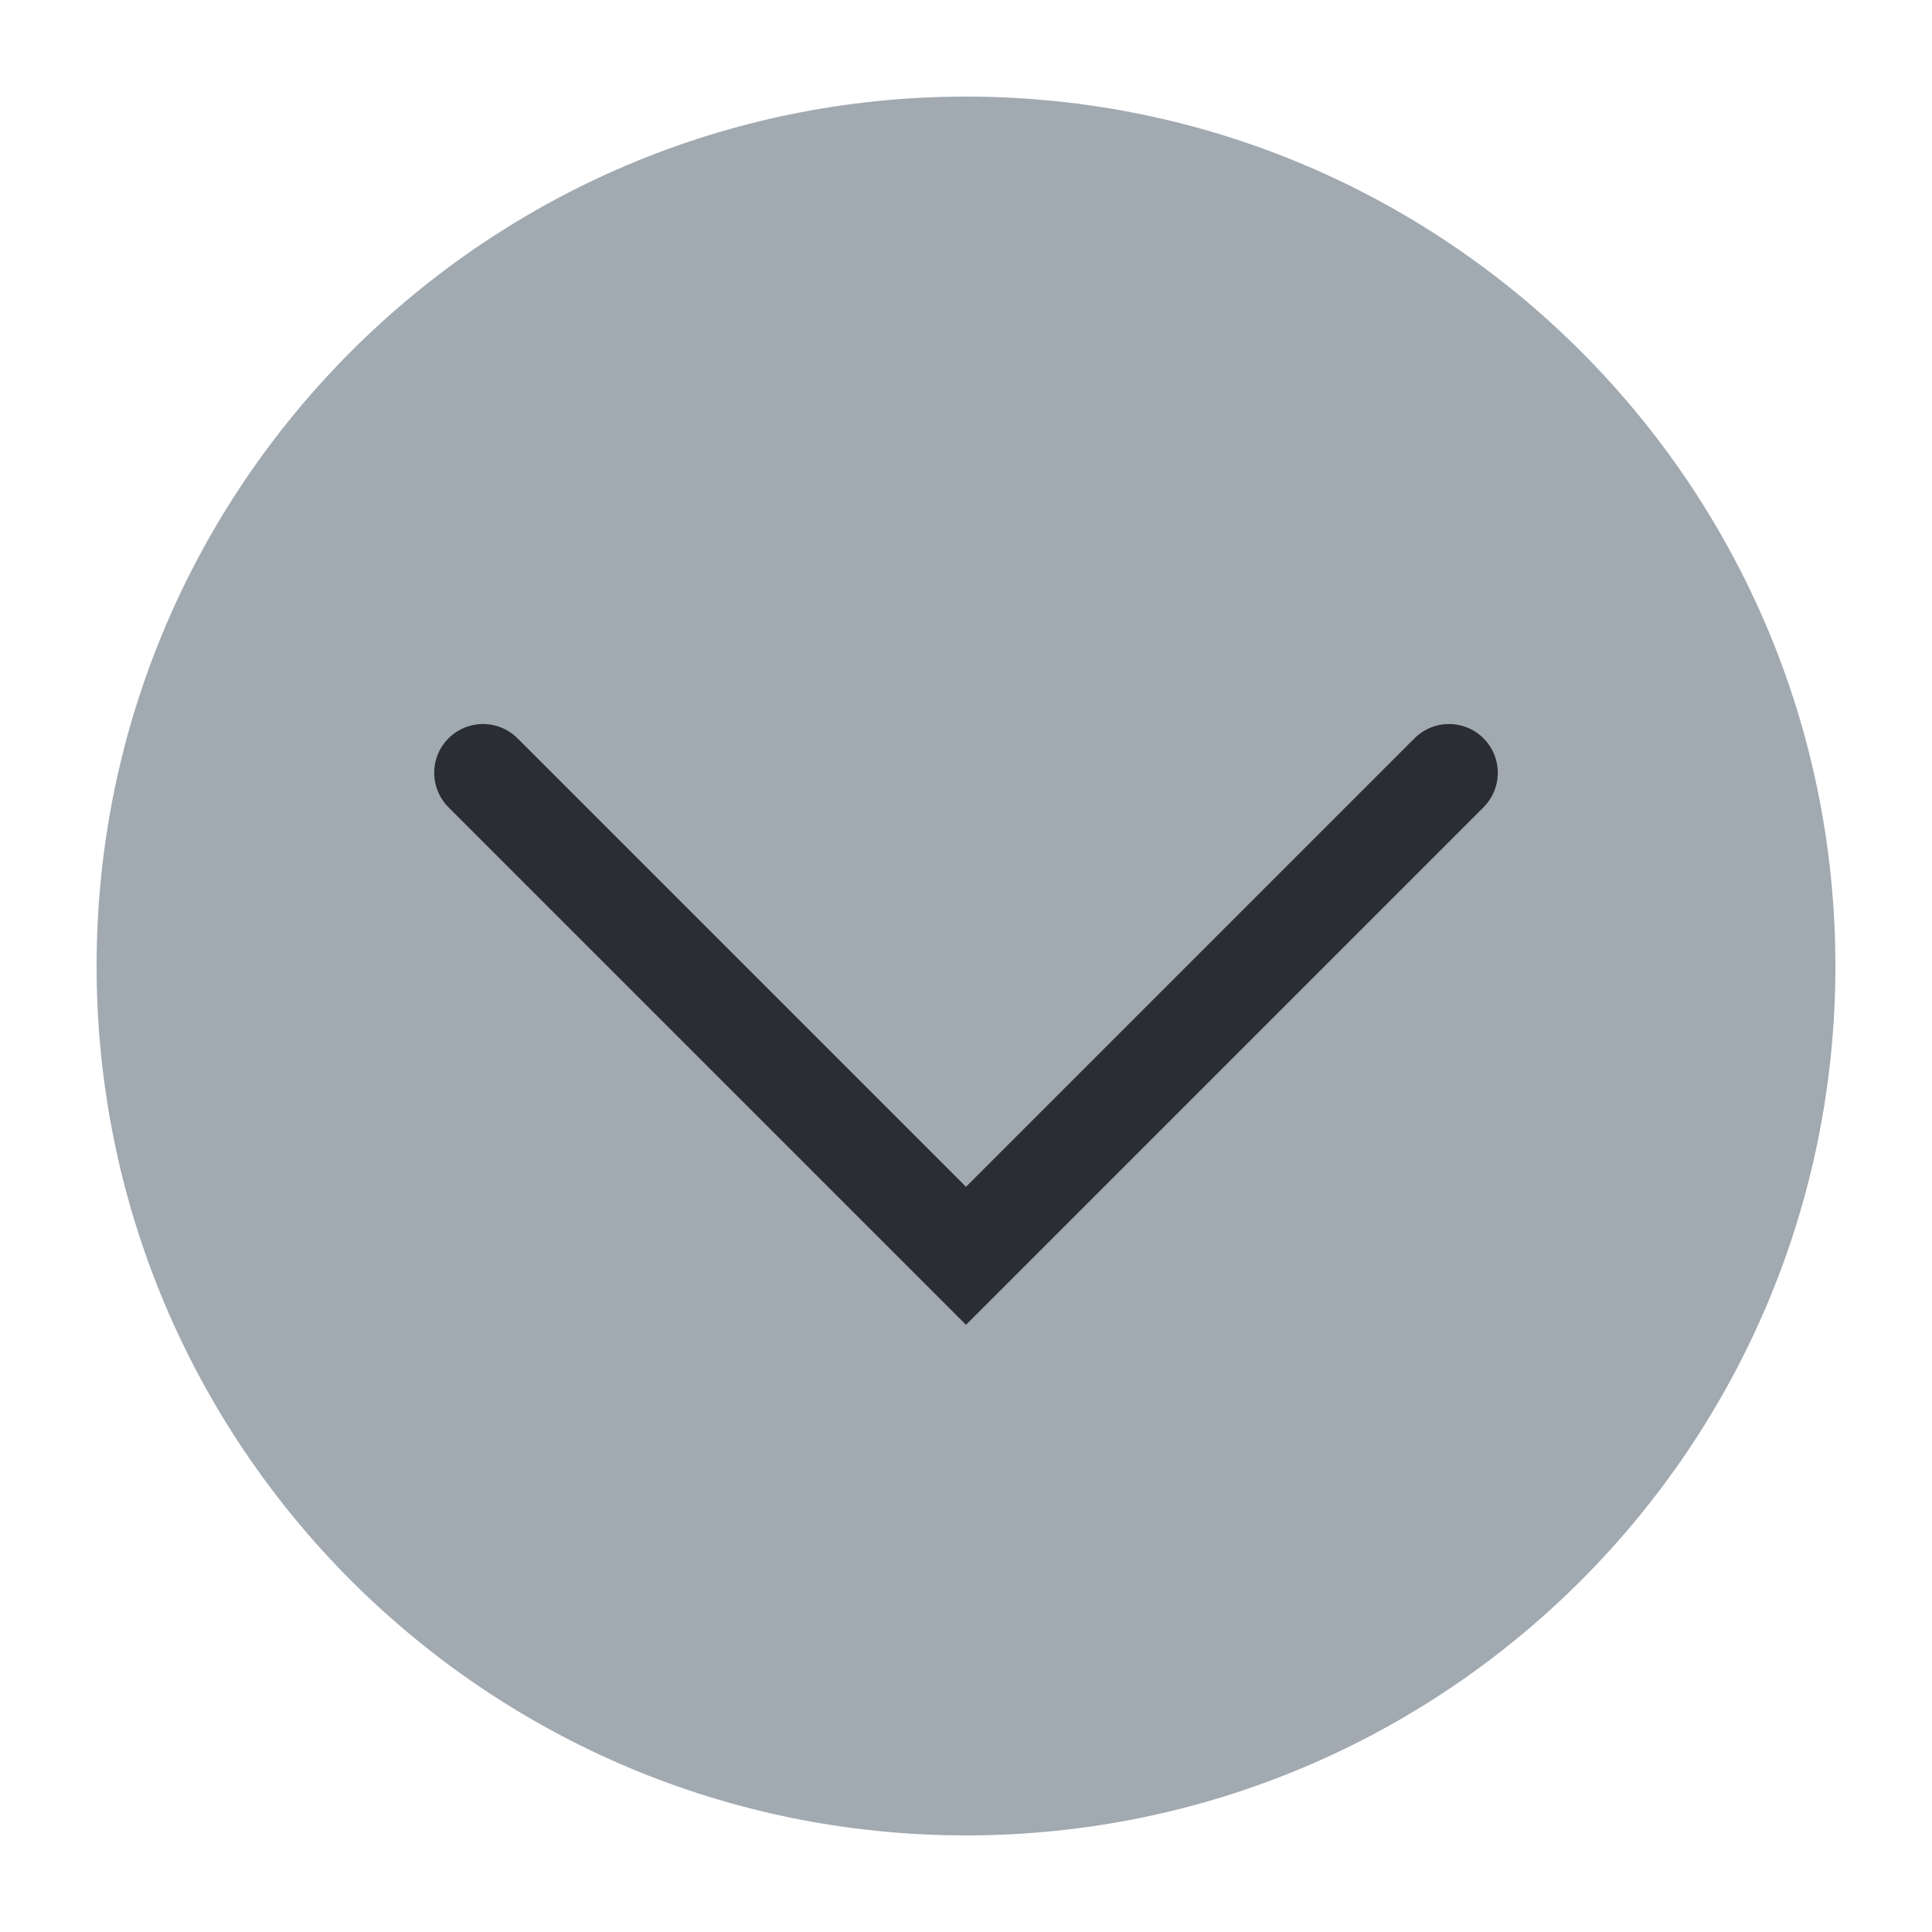
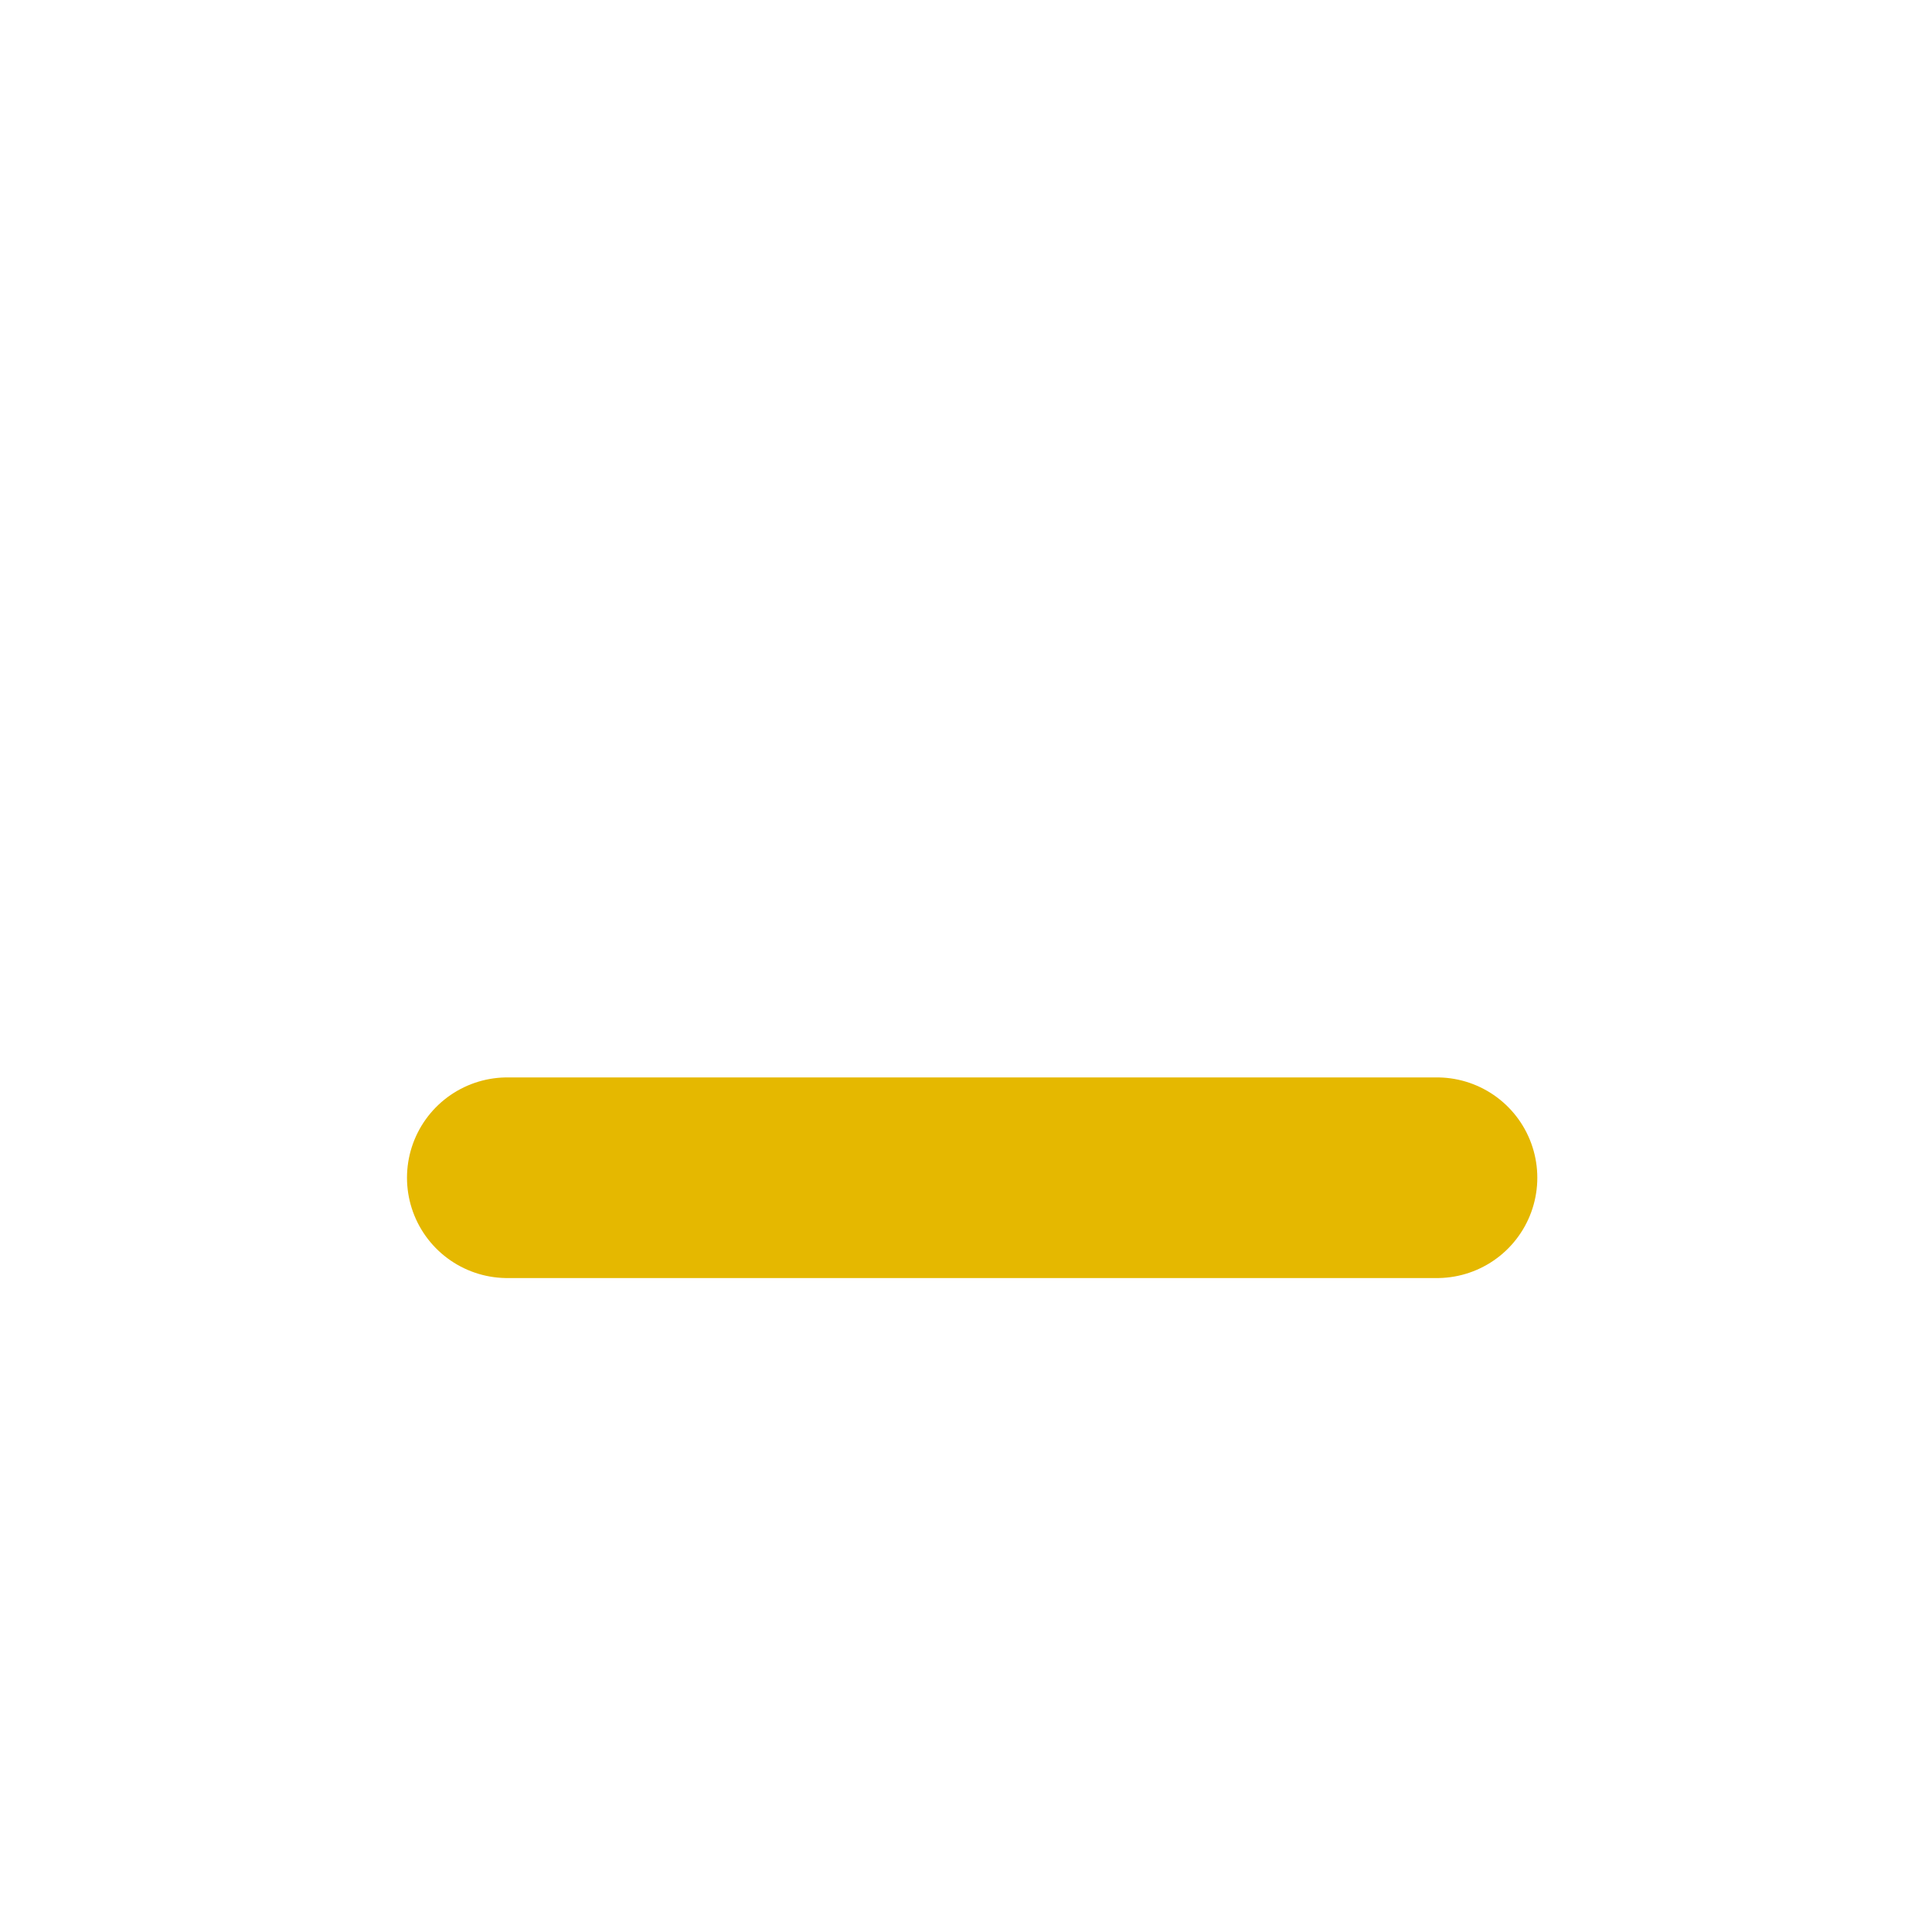
<svg xmlns="http://www.w3.org/2000/svg" viewBox="0 0 50 50" version="1.2" baseProfile="tiny">
  <defs>
</defs>
  <g fill="none" stroke="black" stroke-width="1" fill-rule="evenodd" stroke-linecap="square" stroke-linejoin="bevel">
-     <g fill="#a1a9b1" fill-opacity="1" stroke="none" transform="matrix(2.5,0,0,2.5,2.5,2.5)" font-family="Noto Sans" font-size="10" font-weight="400" font-style="normal">
-       <circle cx="9" cy="9" r="9" />
+     <g fill="#000000" fill-opacity="1" stroke="none" transform="matrix(2.5,0,0,2.5,37.9492,45.4947)" font-family="Noto Sans" font-size="10" font-weight="400" font-style="normal" opacity="0">
+       <rect x="-15.18" y="-18.198" width="20" height="20" />
    </g>
-     <g fill="none" stroke="#2a2e32" stroke-opacity="1" stroke-width="1.01" stroke-linecap="round" stroke-linejoin="miter" stroke-miterlimit="2" transform="matrix(2.5,0,0,2.5,2.5,2.5)" font-family="Noto Sans" font-size="10" font-weight="400" font-style="normal">
-       <polyline fill="none" vector-effect="none" points="4,7 9,12 14,7 " />
+     <g fill="#aa00d4" fill-opacity="1" stroke="none" transform="matrix(2.5,0,0,2.5,37.9492,45.4947)" font-family="Noto Sans" font-size="10" font-weight="400" font-style="normal">
+       <path vector-effect="none" fill-rule="nonzero" d="M-0.304,-6.006 L-9.928,-6.006" />
+     </g>
+     <g fill="none" stroke="#e5b800" stroke-opacity="1" stroke-width="2.077" stroke-linecap="round" stroke-linejoin="miter" stroke-miterlimit="4" transform="matrix(2.5,0,0,2.5,37.9492,45.4947)" font-family="Noto Sans" font-size="10" font-weight="400" font-style="normal">
+       <path vector-effect="none" fill-rule="nonzero" d="M-0.304,-6.006 L-9.928,-6.006" />
    </g>
    <g fill="none" stroke="#000000" stroke-opacity="1" stroke-width="1" stroke-linecap="square" stroke-linejoin="bevel" transform="matrix(1,0,0,1,0,0)" font-family="Noto Sans" font-size="10" font-weight="400" font-style="normal">
</g>
  </g>
</svg>
